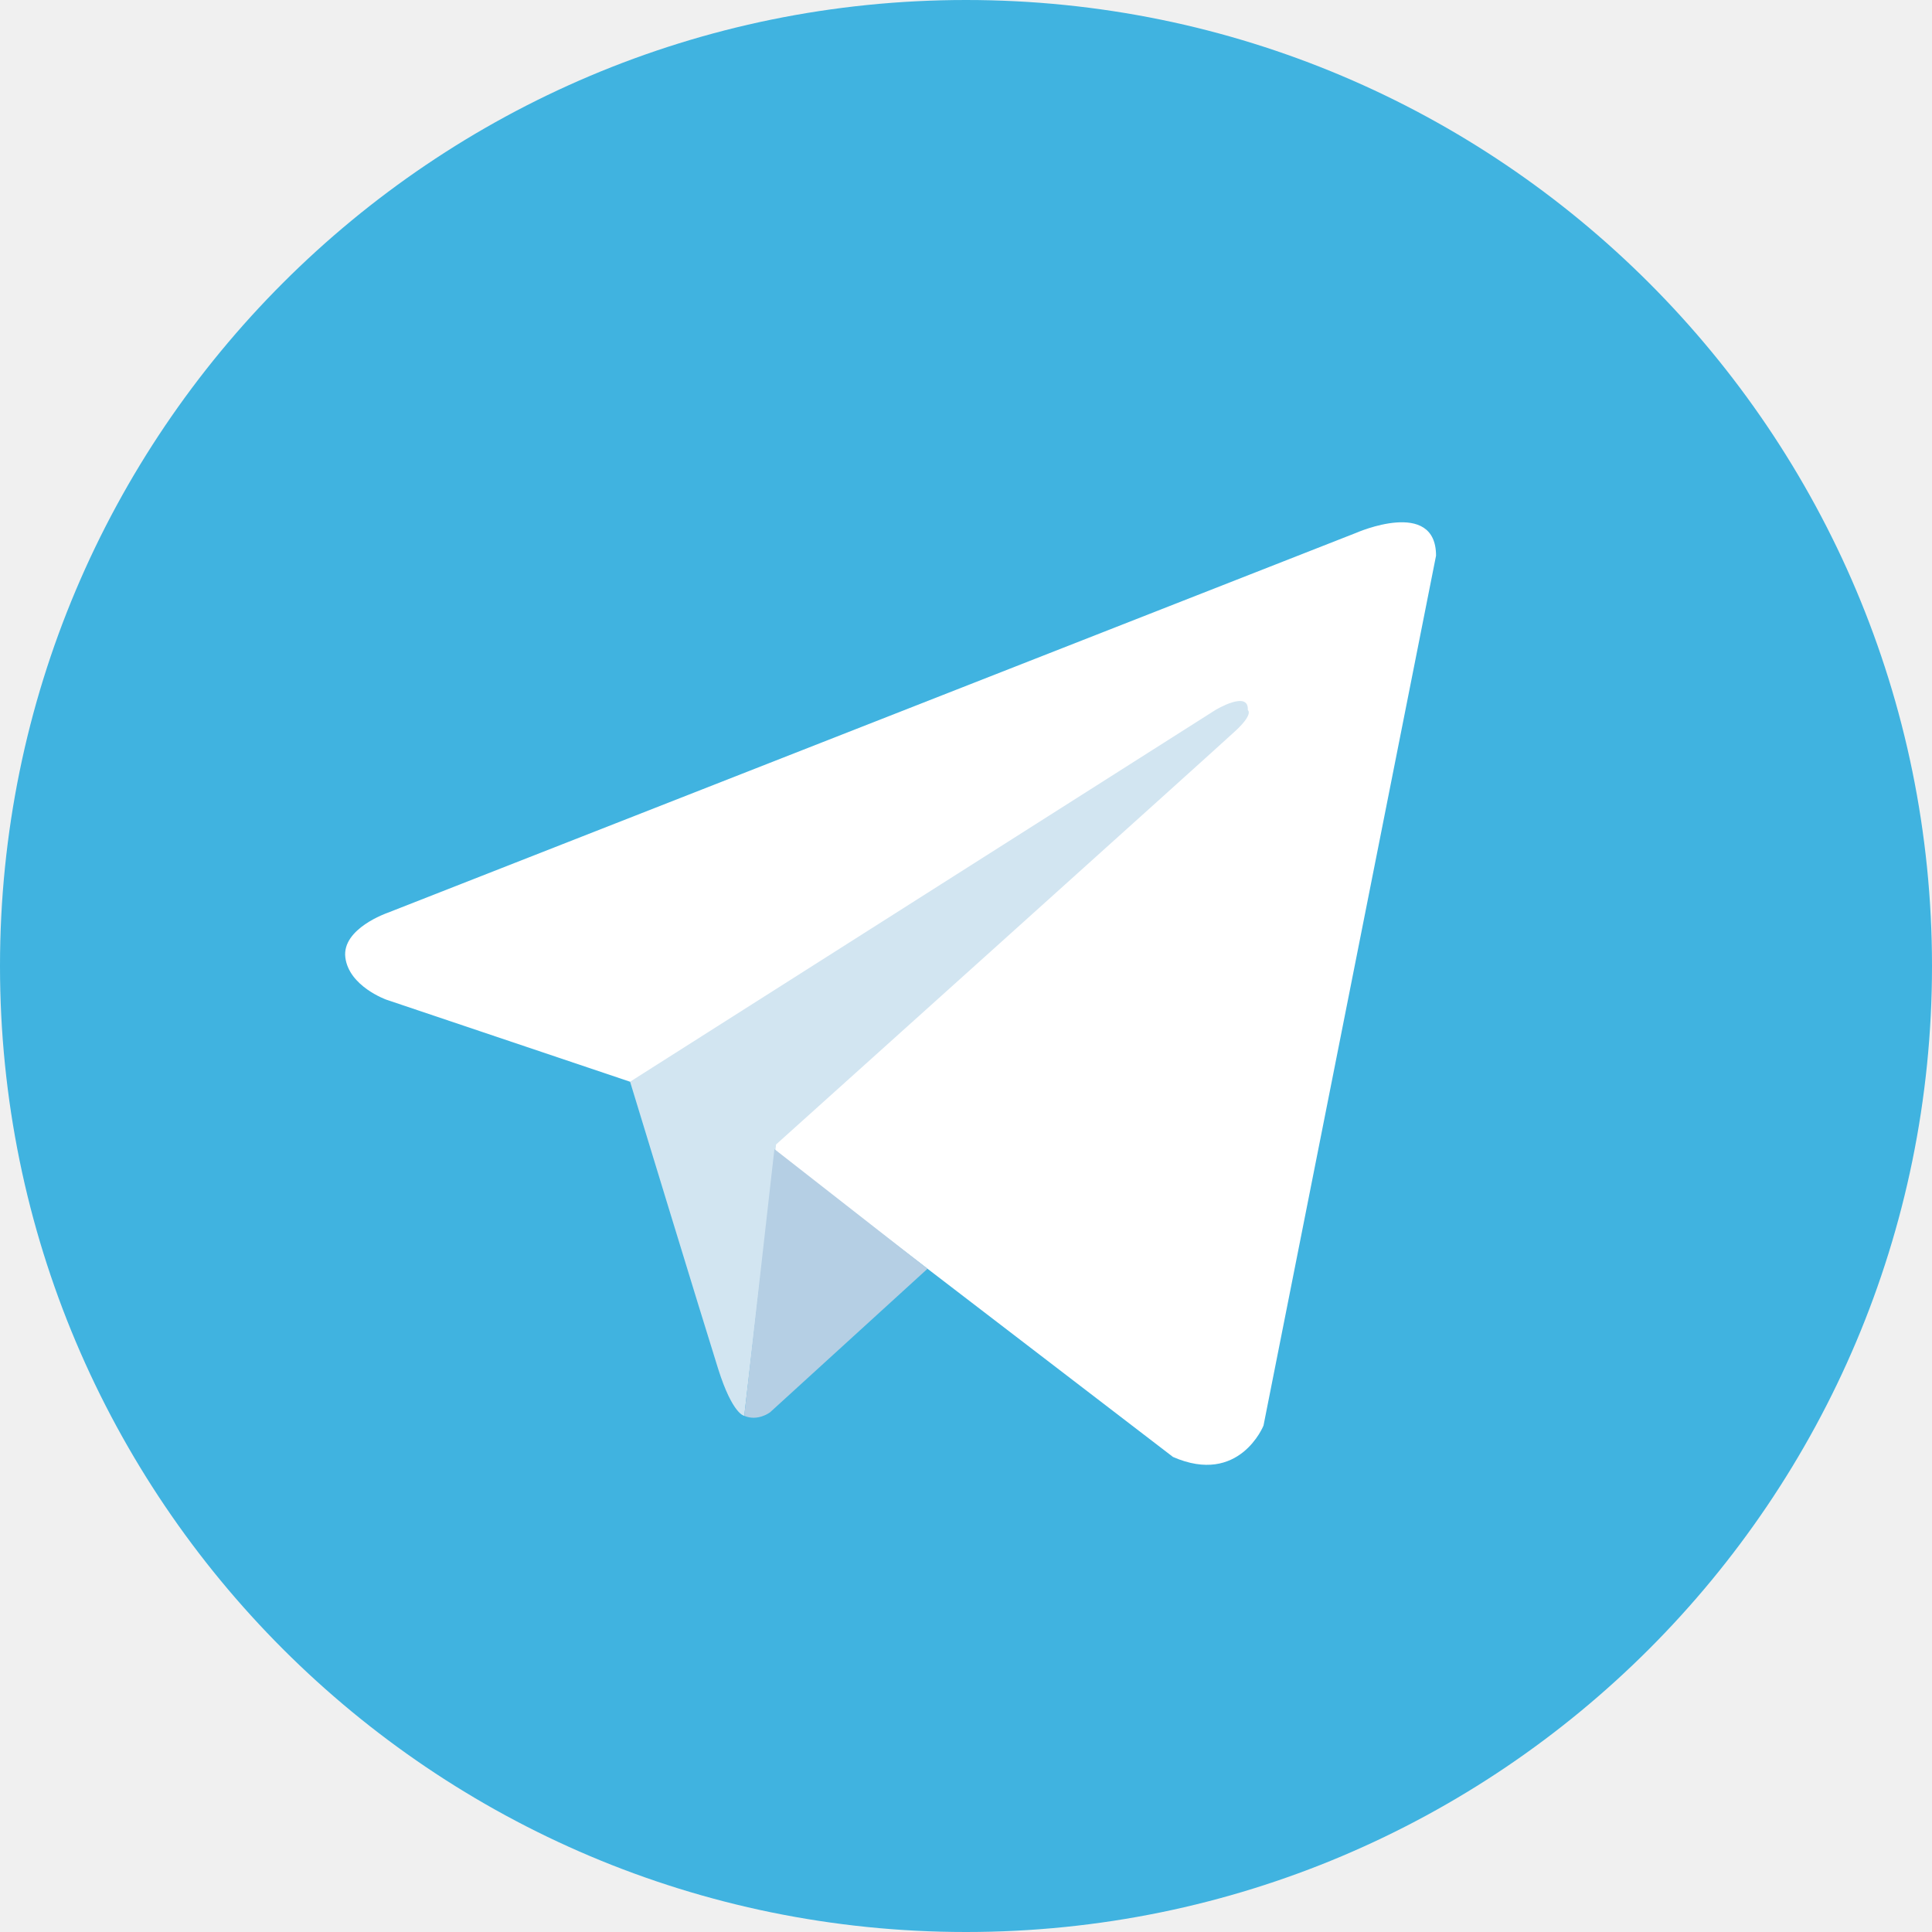
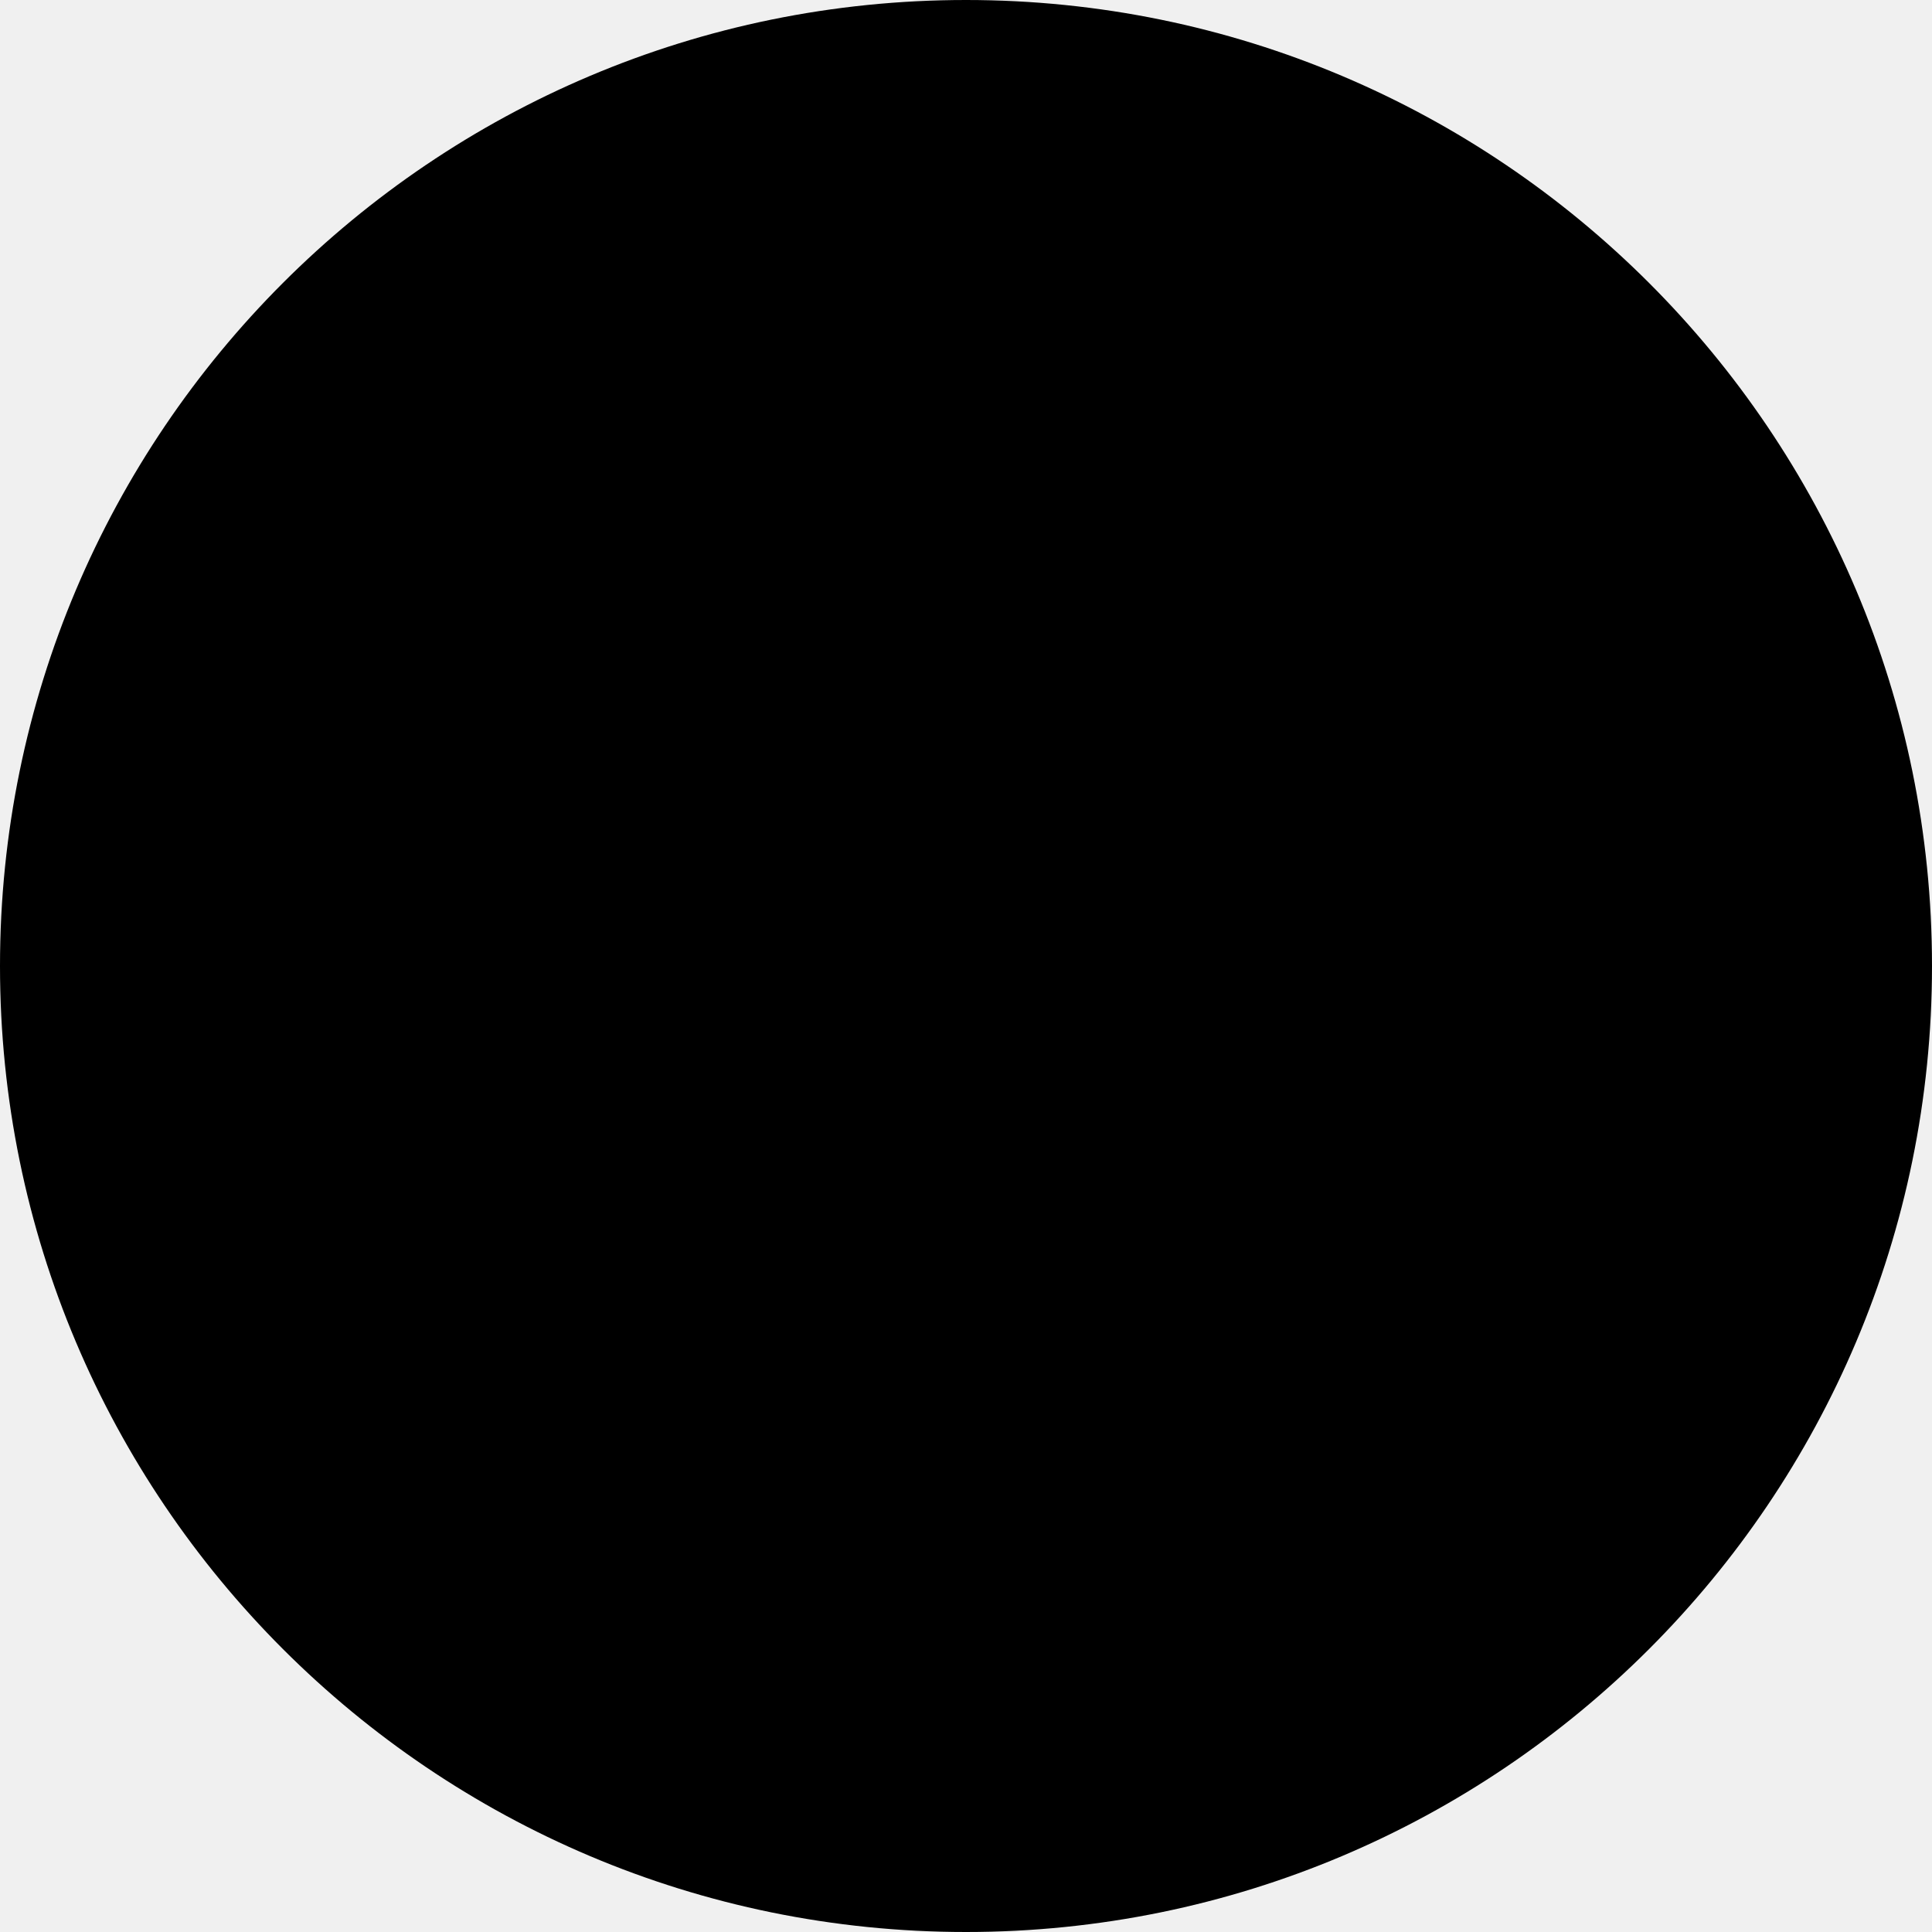
- <svg xmlns="http://www.w3.org/2000/svg" width="800px" height="800px" viewBox="0 0 256 256" version="1.1" preserveAspectRatio="xMidYMid">
+ <svg xmlns="http://www.w3.org/2000/svg" viewBox="0 0 256 256" version="1.1" preserveAspectRatio="xMidYMid">
  <g>
-     <path d="M128,0 C57.307,0 0,57.307 0,128 L0,128 C0,198.693 57.307,256 128,256 L128,256 C198.693,256 256,198.693 256,128 L256,128 C256,57.307 198.693,0 128,0 L128,0 Z" fill="#40B3E0">
+     <path d="M128,0 C57.307,0 0,57.307 0,128 L0,128 C0,198.693 57.307,256 128,256 L128,256 C198.693,256 256,198.693 256,128 L256,128 C256,57.307 198.693,0 128,0 L128,0 Z" fill="currentColor">

- </path>
-     <path d="M190.283,73.631 L167.421,188.898 C167.421,188.898 164.224,196.892 155.431,193.055 L102.673,152.607 L83.489,143.335 L51.195,132.463 C51.195,132.463 46.239,130.705 45.759,126.868 C45.28,123.031 51.355,120.953 51.355,120.953 L179.731,70.593 C179.731,70.593 190.283,65.957 190.283,73.631" fill="#FFFFFF">
+ 		</path>
+     <path d="M190.283,73.631 L167.421,188.898 C167.421,188.898 164.224,196.892 155.431,193.055 L102.673,152.607 L83.489,143.335 L51.195,132.463 C51.195,132.463 46.239,130.705 45.759,126.868 C45.28,123.031 51.355,120.953 51.355,120.953 L179.731,70.593 C179.731,70.593 190.283,65.957 190.283,73.631" fill="black">

- </path>
-     <path d="M98.618,187.603 C98.618,187.603 97.078,187.459 95.159,181.383 C93.241,175.309 83.489,143.334 83.489,143.334 L161.026,94.094 C161.026,94.094 165.503,91.376 165.343,94.094 C165.343,94.094 166.142,94.573 163.744,96.811 C161.346,99.05 102.833,151.648 102.833,151.648" fill="#D2E5F1">
+ 		</path>
+     <path d="M98.618,187.603 C98.618,187.603 97.078,187.459 95.159,181.383 C93.241,175.309 83.489,143.334 83.489,143.334 L161.026,94.094 C161.026,94.094 165.503,91.376 165.343,94.094 C165.343,94.094 166.142,94.573 163.744,96.811 C161.346,99.05 102.833,151.648 102.833,151.648" fill="black">

- </path>
-     <path d="M122.901,168.115 L102.034,187.141 C102.034,187.141 100.403,188.379 98.618,187.603 L102.614,152.262" fill="#B5CFE4">
+ 		</path>
+     <path d="M122.901,168.115 L102.034,187.141 C102.034,187.141 100.403,188.379 98.618,187.603 L102.614,152.262" fill="black">

- </path>
+ 		</path>
  </g>
</svg>
